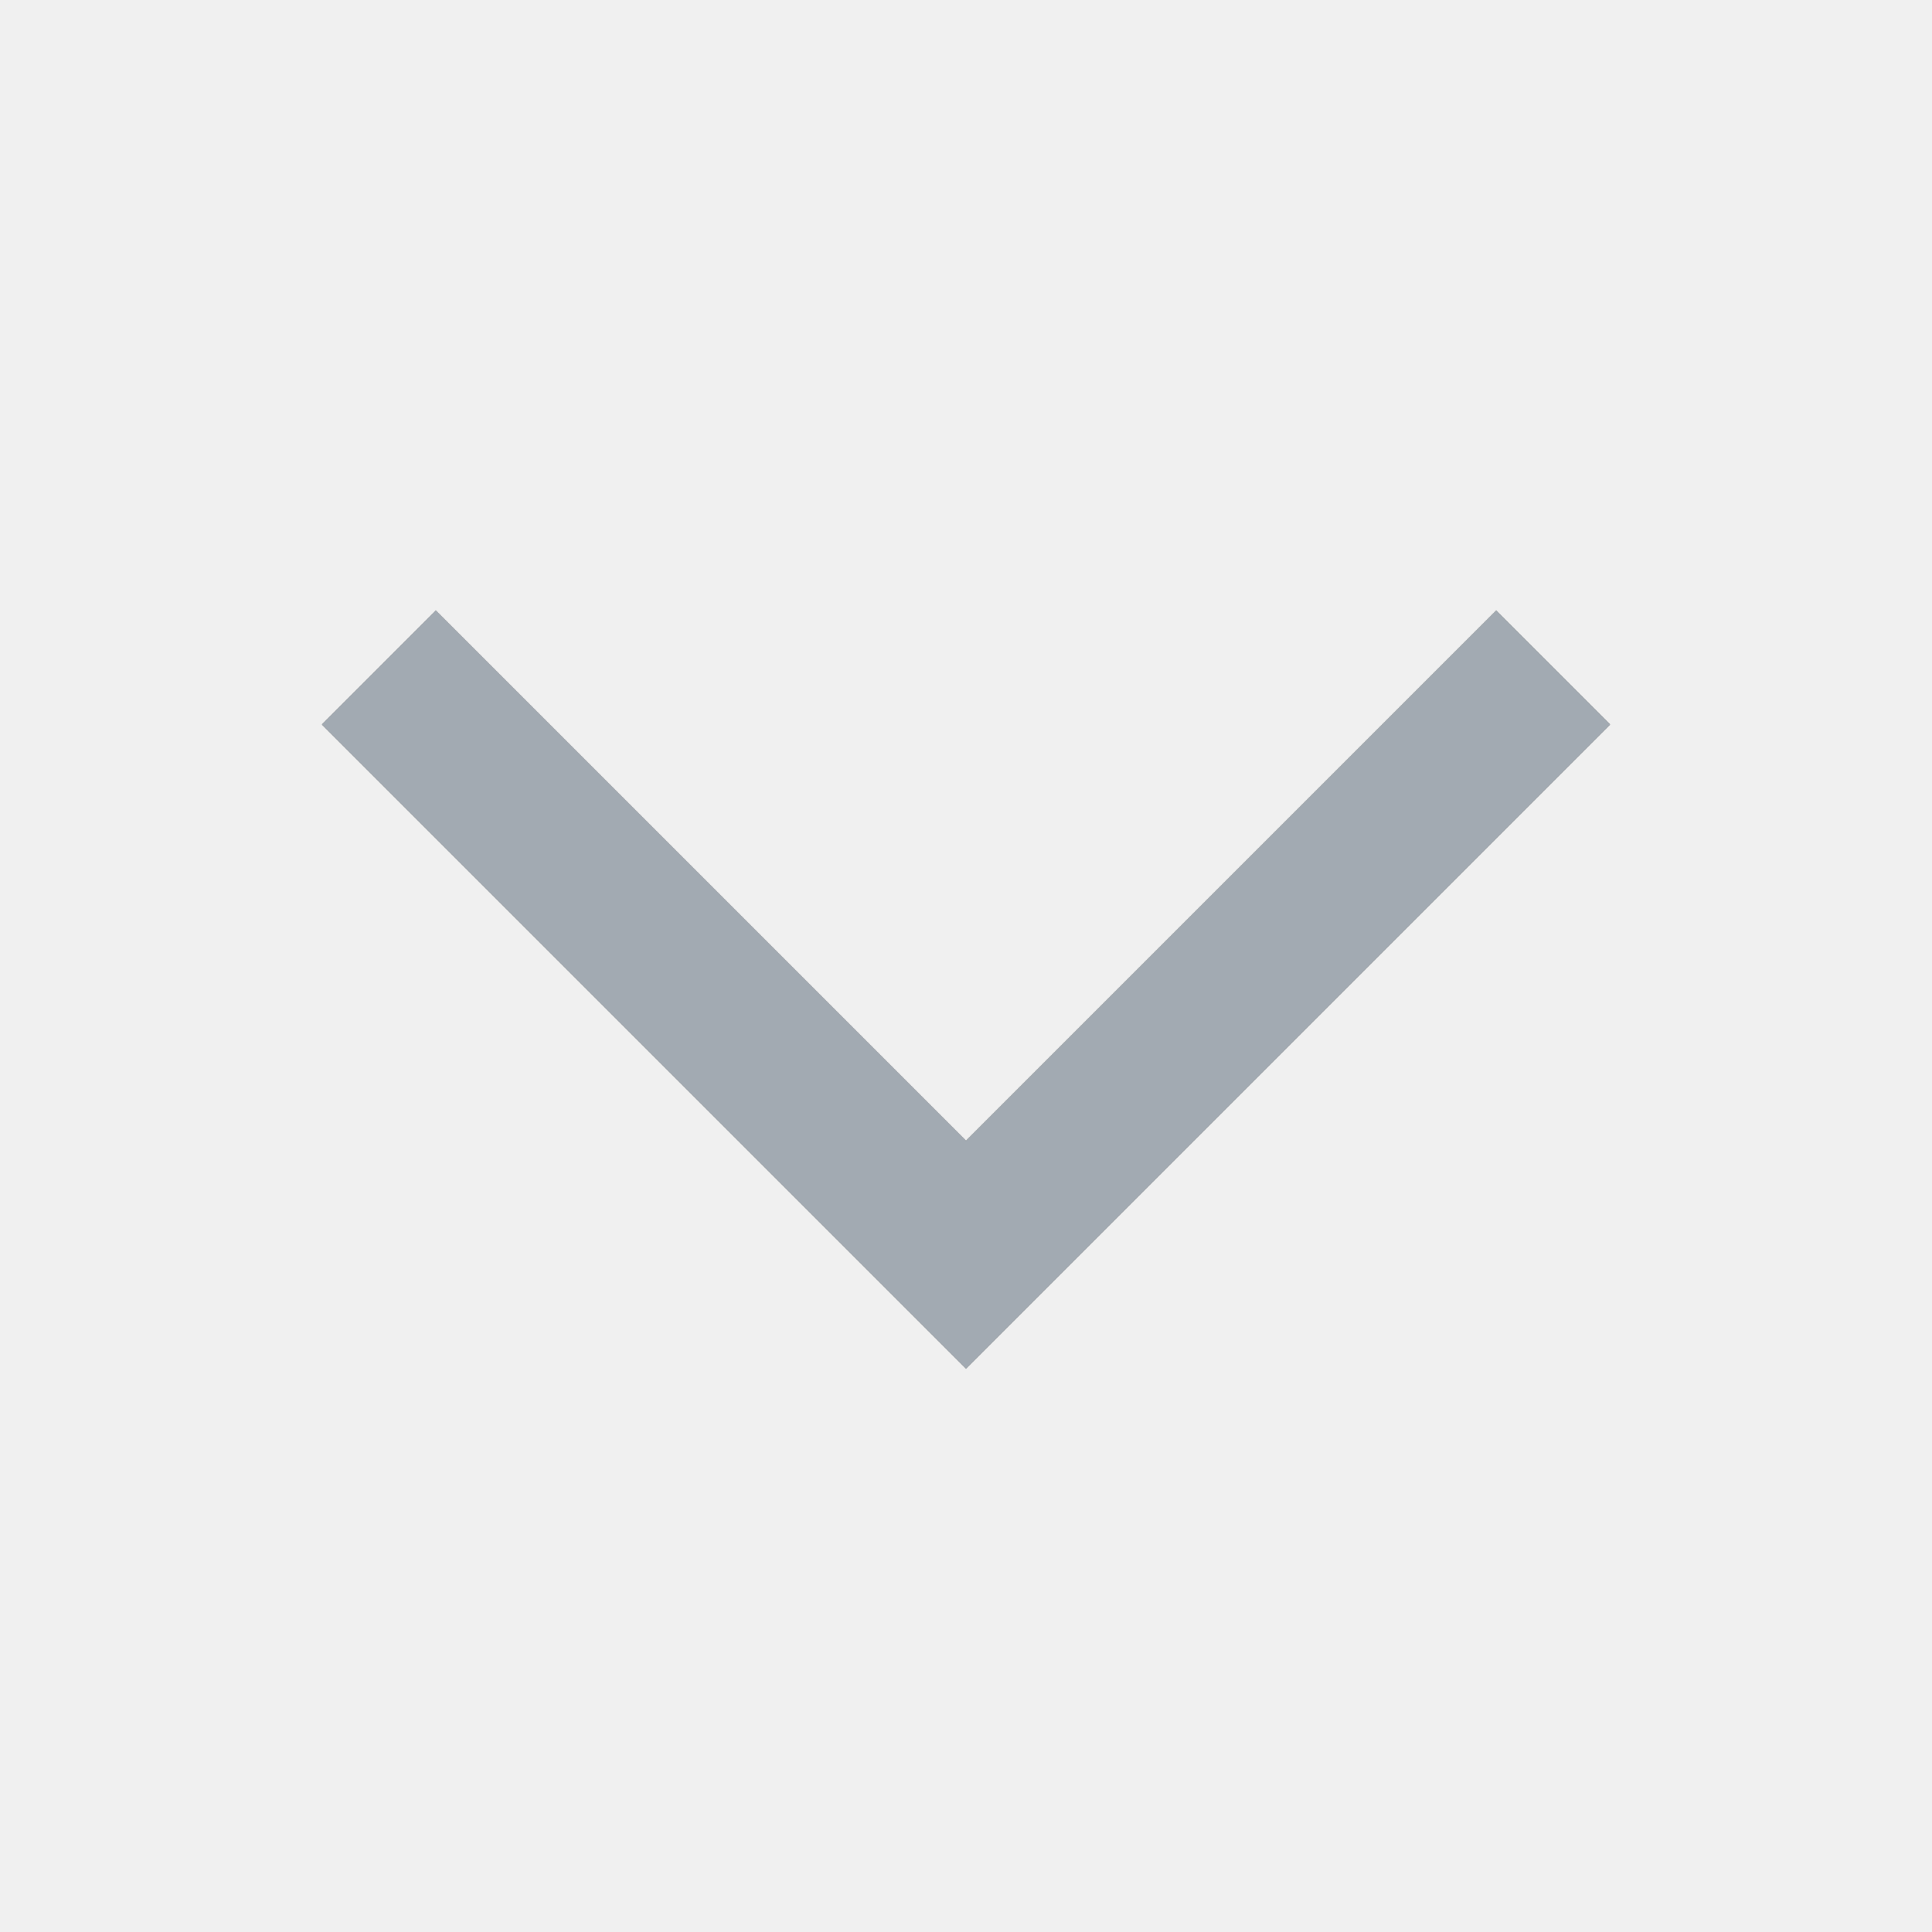
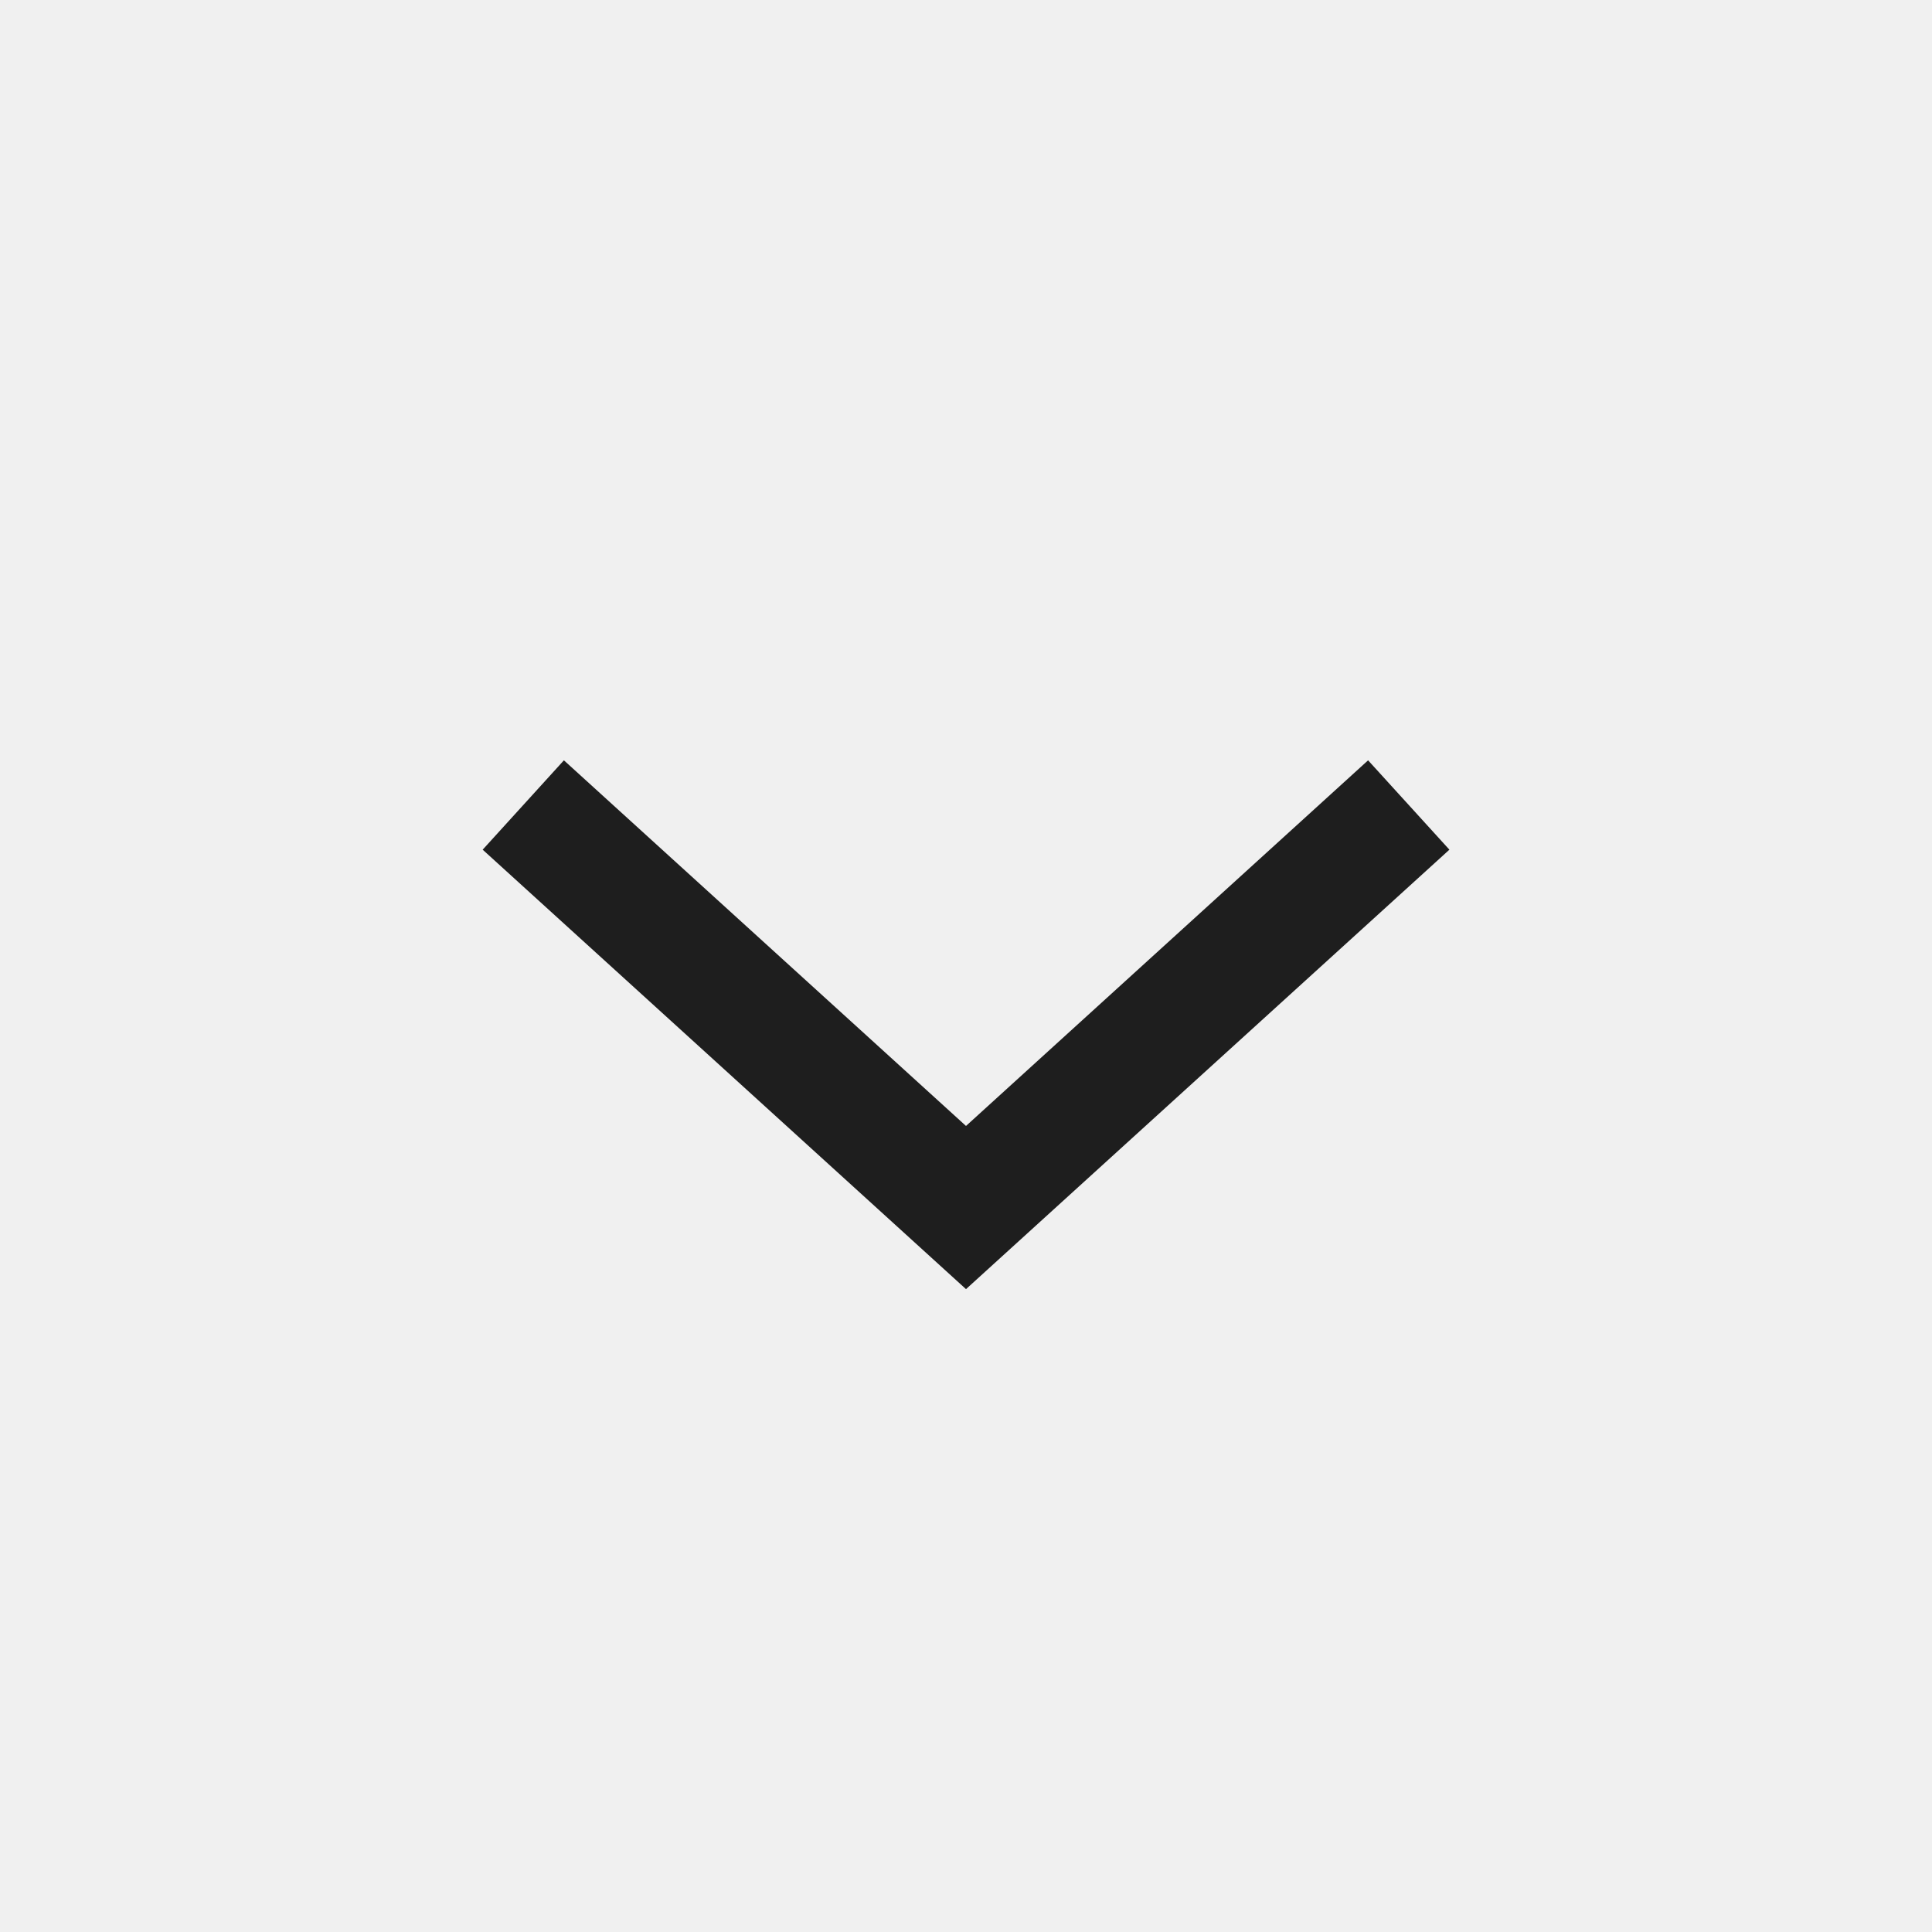
<svg xmlns="http://www.w3.org/2000/svg" width="24" height="24" viewBox="0 0 24 24" fill="none">
-   <path fill-rule="evenodd" clip-rule="evenodd" d="M20 9L12 17L4 9L5.414 7.586L12 14.172L18.586 7.586" fill="#12181E" />
-   <mask id="mask0_0_2074" style="mask-type:alpha" maskUnits="userSpaceOnUse" x="4" y="7" width="16" height="10">
-     <path fill-rule="evenodd" clip-rule="evenodd" d="M20 9L12 17L4 9L5.414 7.586L12 14.172L18.586 7.586" fill="white" />
-   </mask>
-   <g mask="url(#mask0_0_2074)">
-     <rect width="24" height="24" fill="#A2AAB2" />
-   </g>
+   <path fill-rule="evenodd" clip-rule="evenodd" d="M18.005 10.555L12 16.014L5.996 10.555L7.005 9.445L12 13.987L16.995 9.445L18.005 10.555Z" fill="#1E1E1E" />
</svg>
